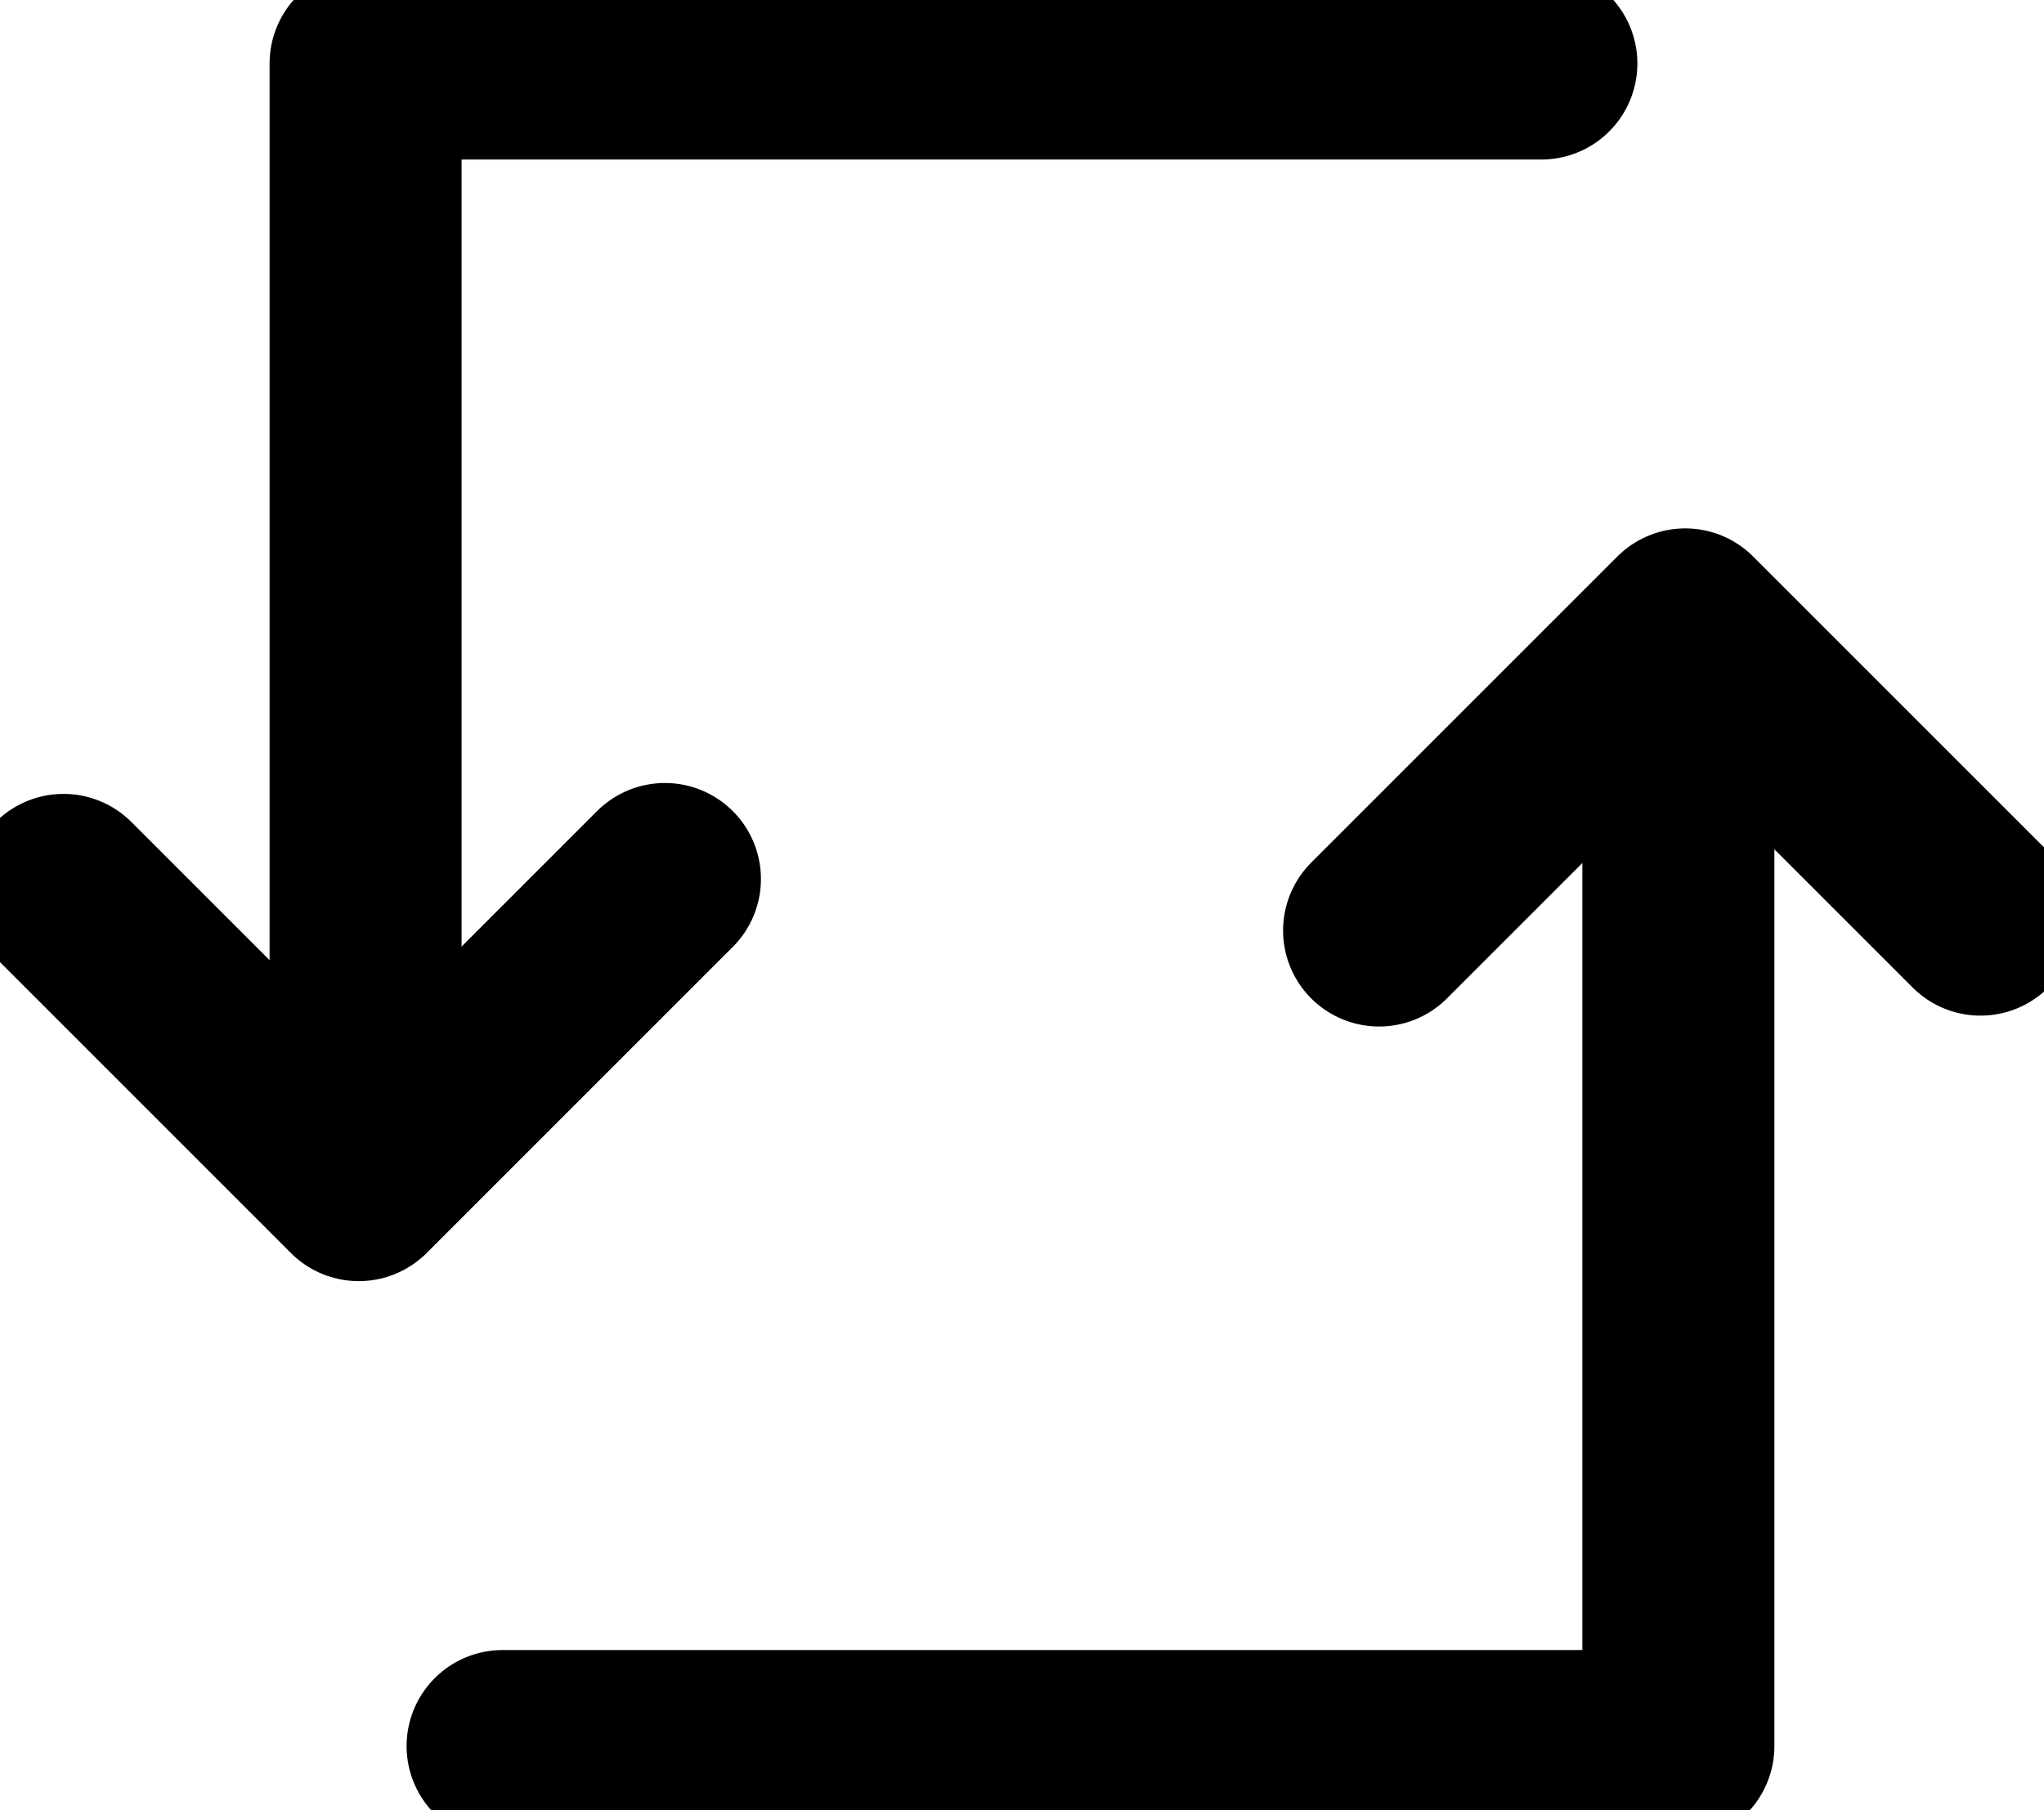
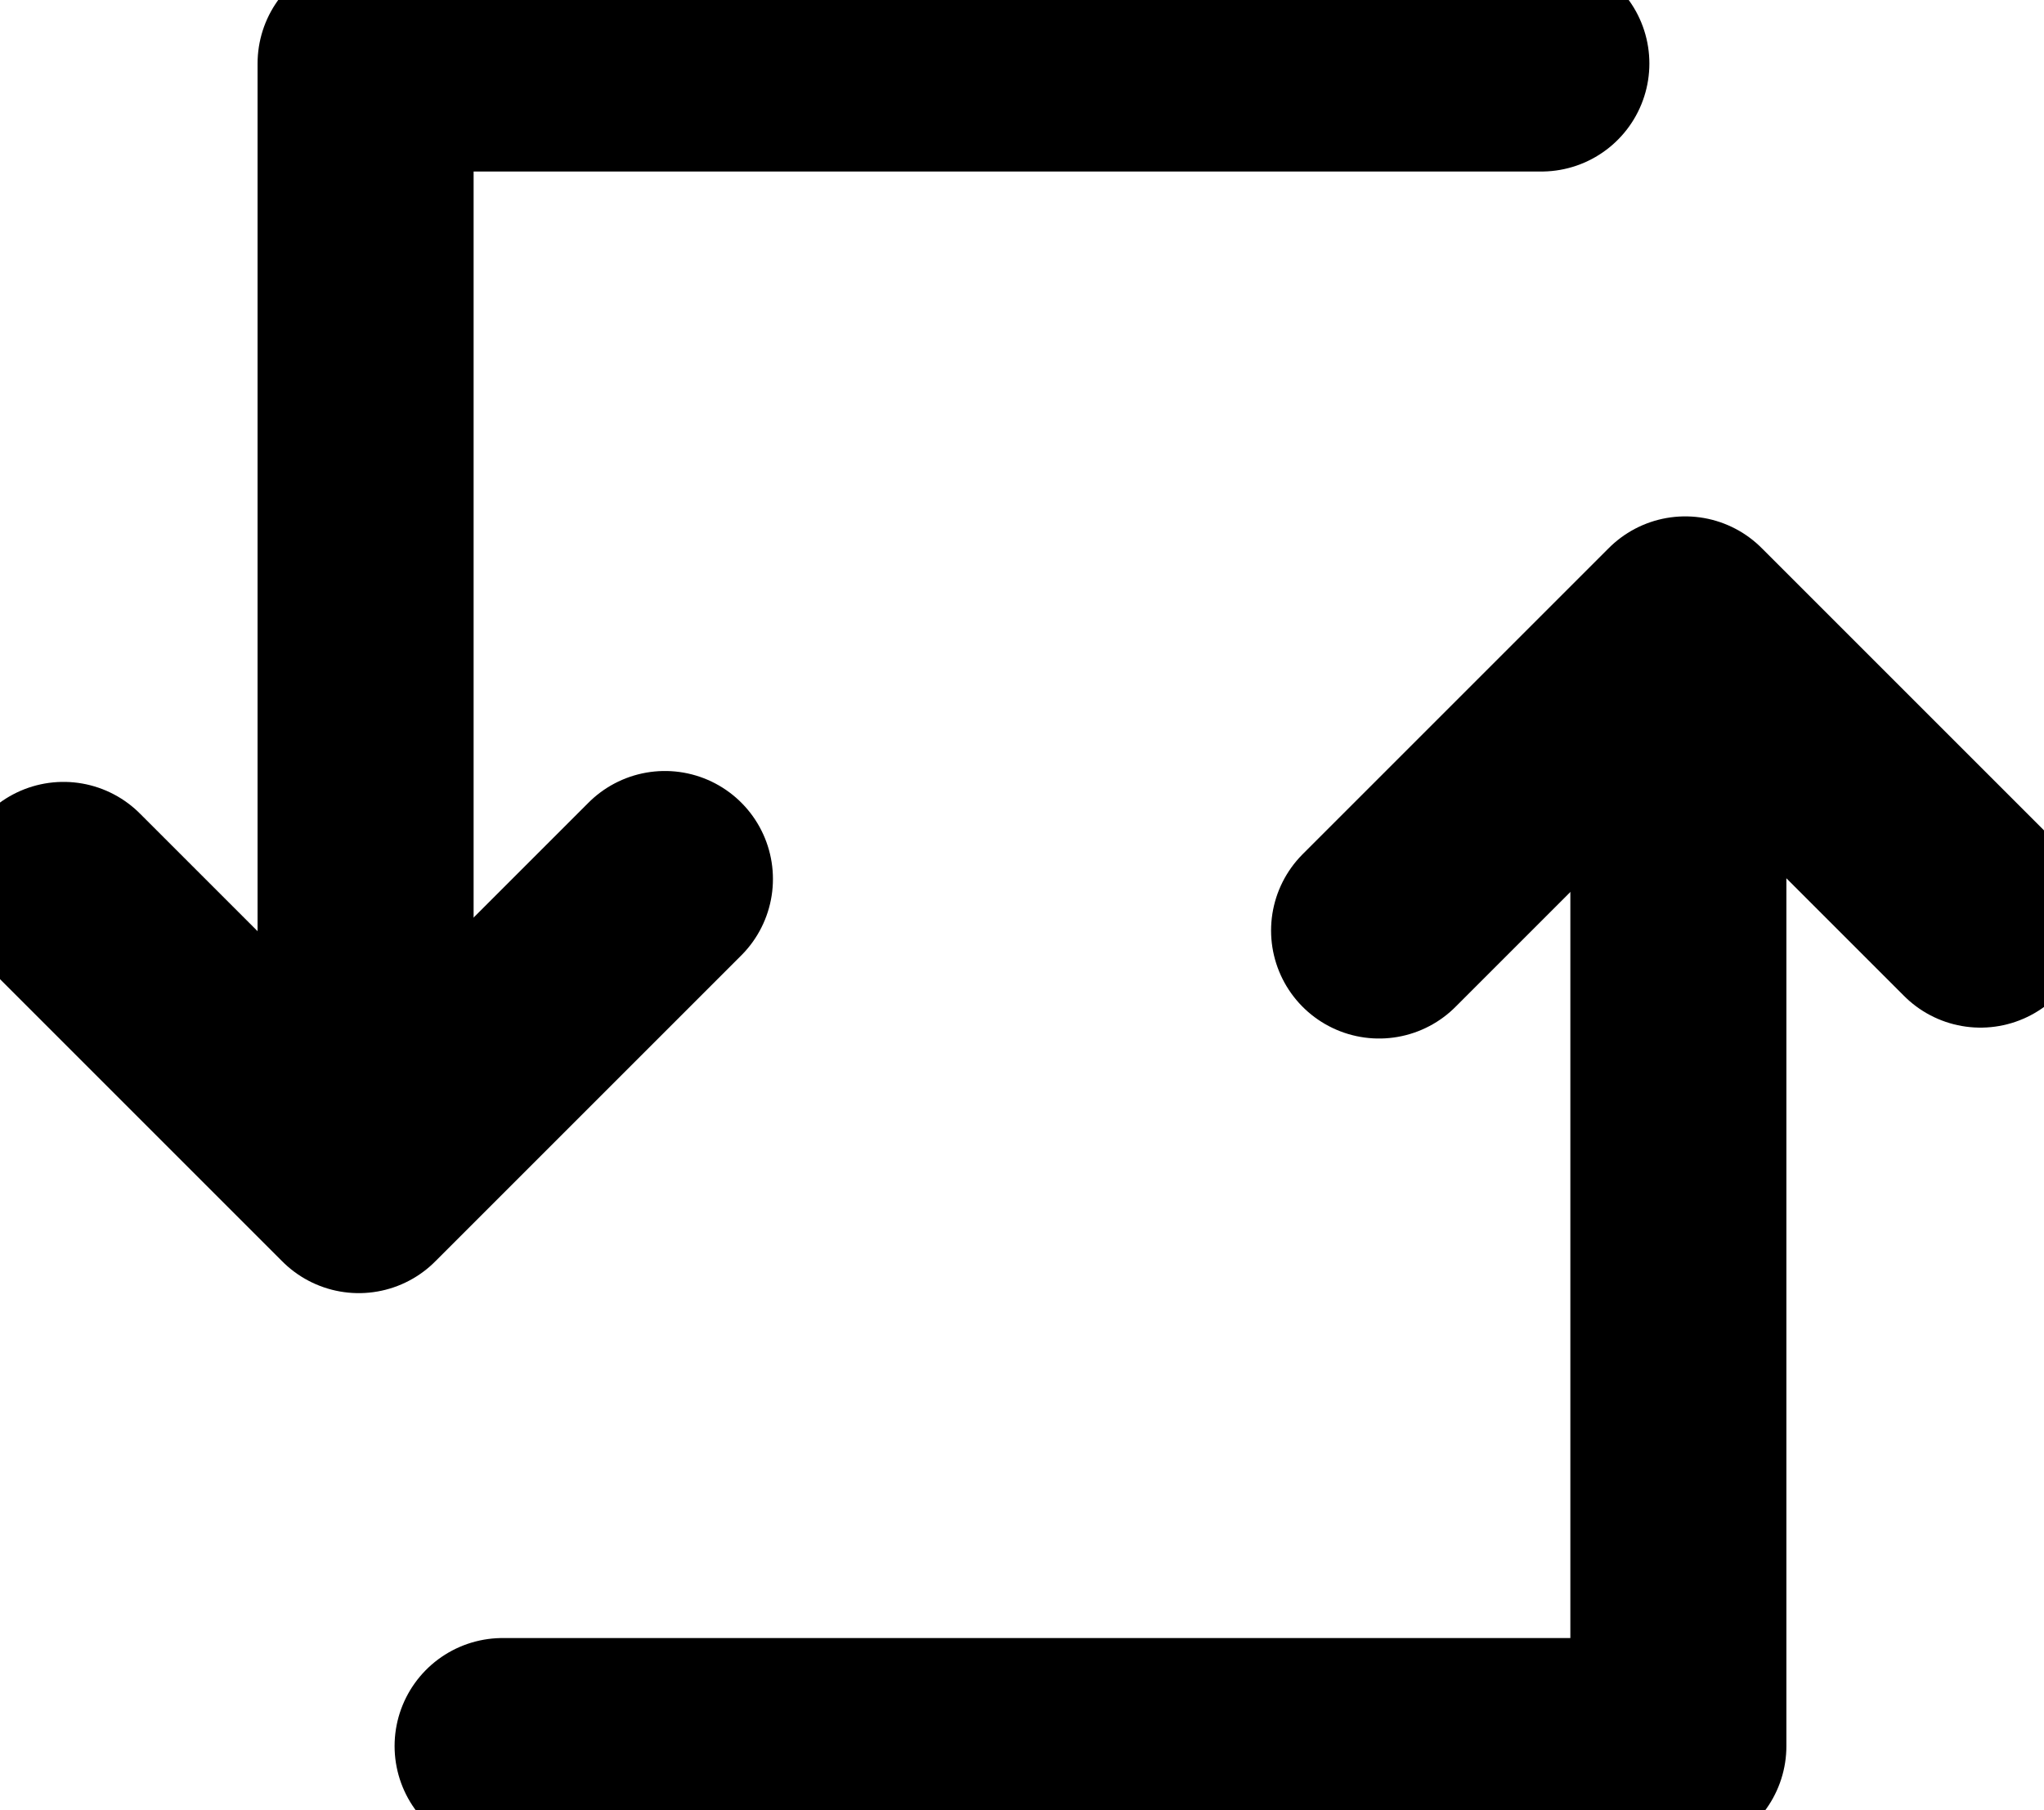
- <svg xmlns="http://www.w3.org/2000/svg" version="1.1" id="svg236" viewBox="0 0 42.576 37.696" stroke-width="4">
+ <svg xmlns="http://www.w3.org/2000/svg" version="1.1" id="svg236" viewBox="0 0 42.576 37.696" stroke-width="4.5">
  <defs id="defs240" />
  <g id="g242" transform="translate(-22.37789,-16.81094)">
    <path style="fill:none;stroke:#000000;stroke-linecap:round;stroke-linejoin:round;stroke-dasharray:none" d="M 54.484,18.134 H 29.993 v 22.292 h 0.096" id="path410" />
    <path style="fill:none;stroke:#000000;stroke-linecap:round;stroke-linejoin:round;stroke-dasharray:none" d="m 23.701,35.349 6.15,6.15 6.377,-6.377" id="path2225" />
    <path style="fill:none;stroke:#000000;stroke-linecap:round;stroke-linejoin:round;stroke-dasharray:none" d="M 32.847,53.184 H 57.338 V 30.891 h -0.096" id="path410-3" />
    <path style="fill:none;stroke:#000000;stroke-linecap:round;stroke-linejoin:round;stroke-dasharray:none" d="m 63.631,35.968 -6.15,-6.15 -6.377,6.377" id="path2225-6" />
  </g>
</svg>
